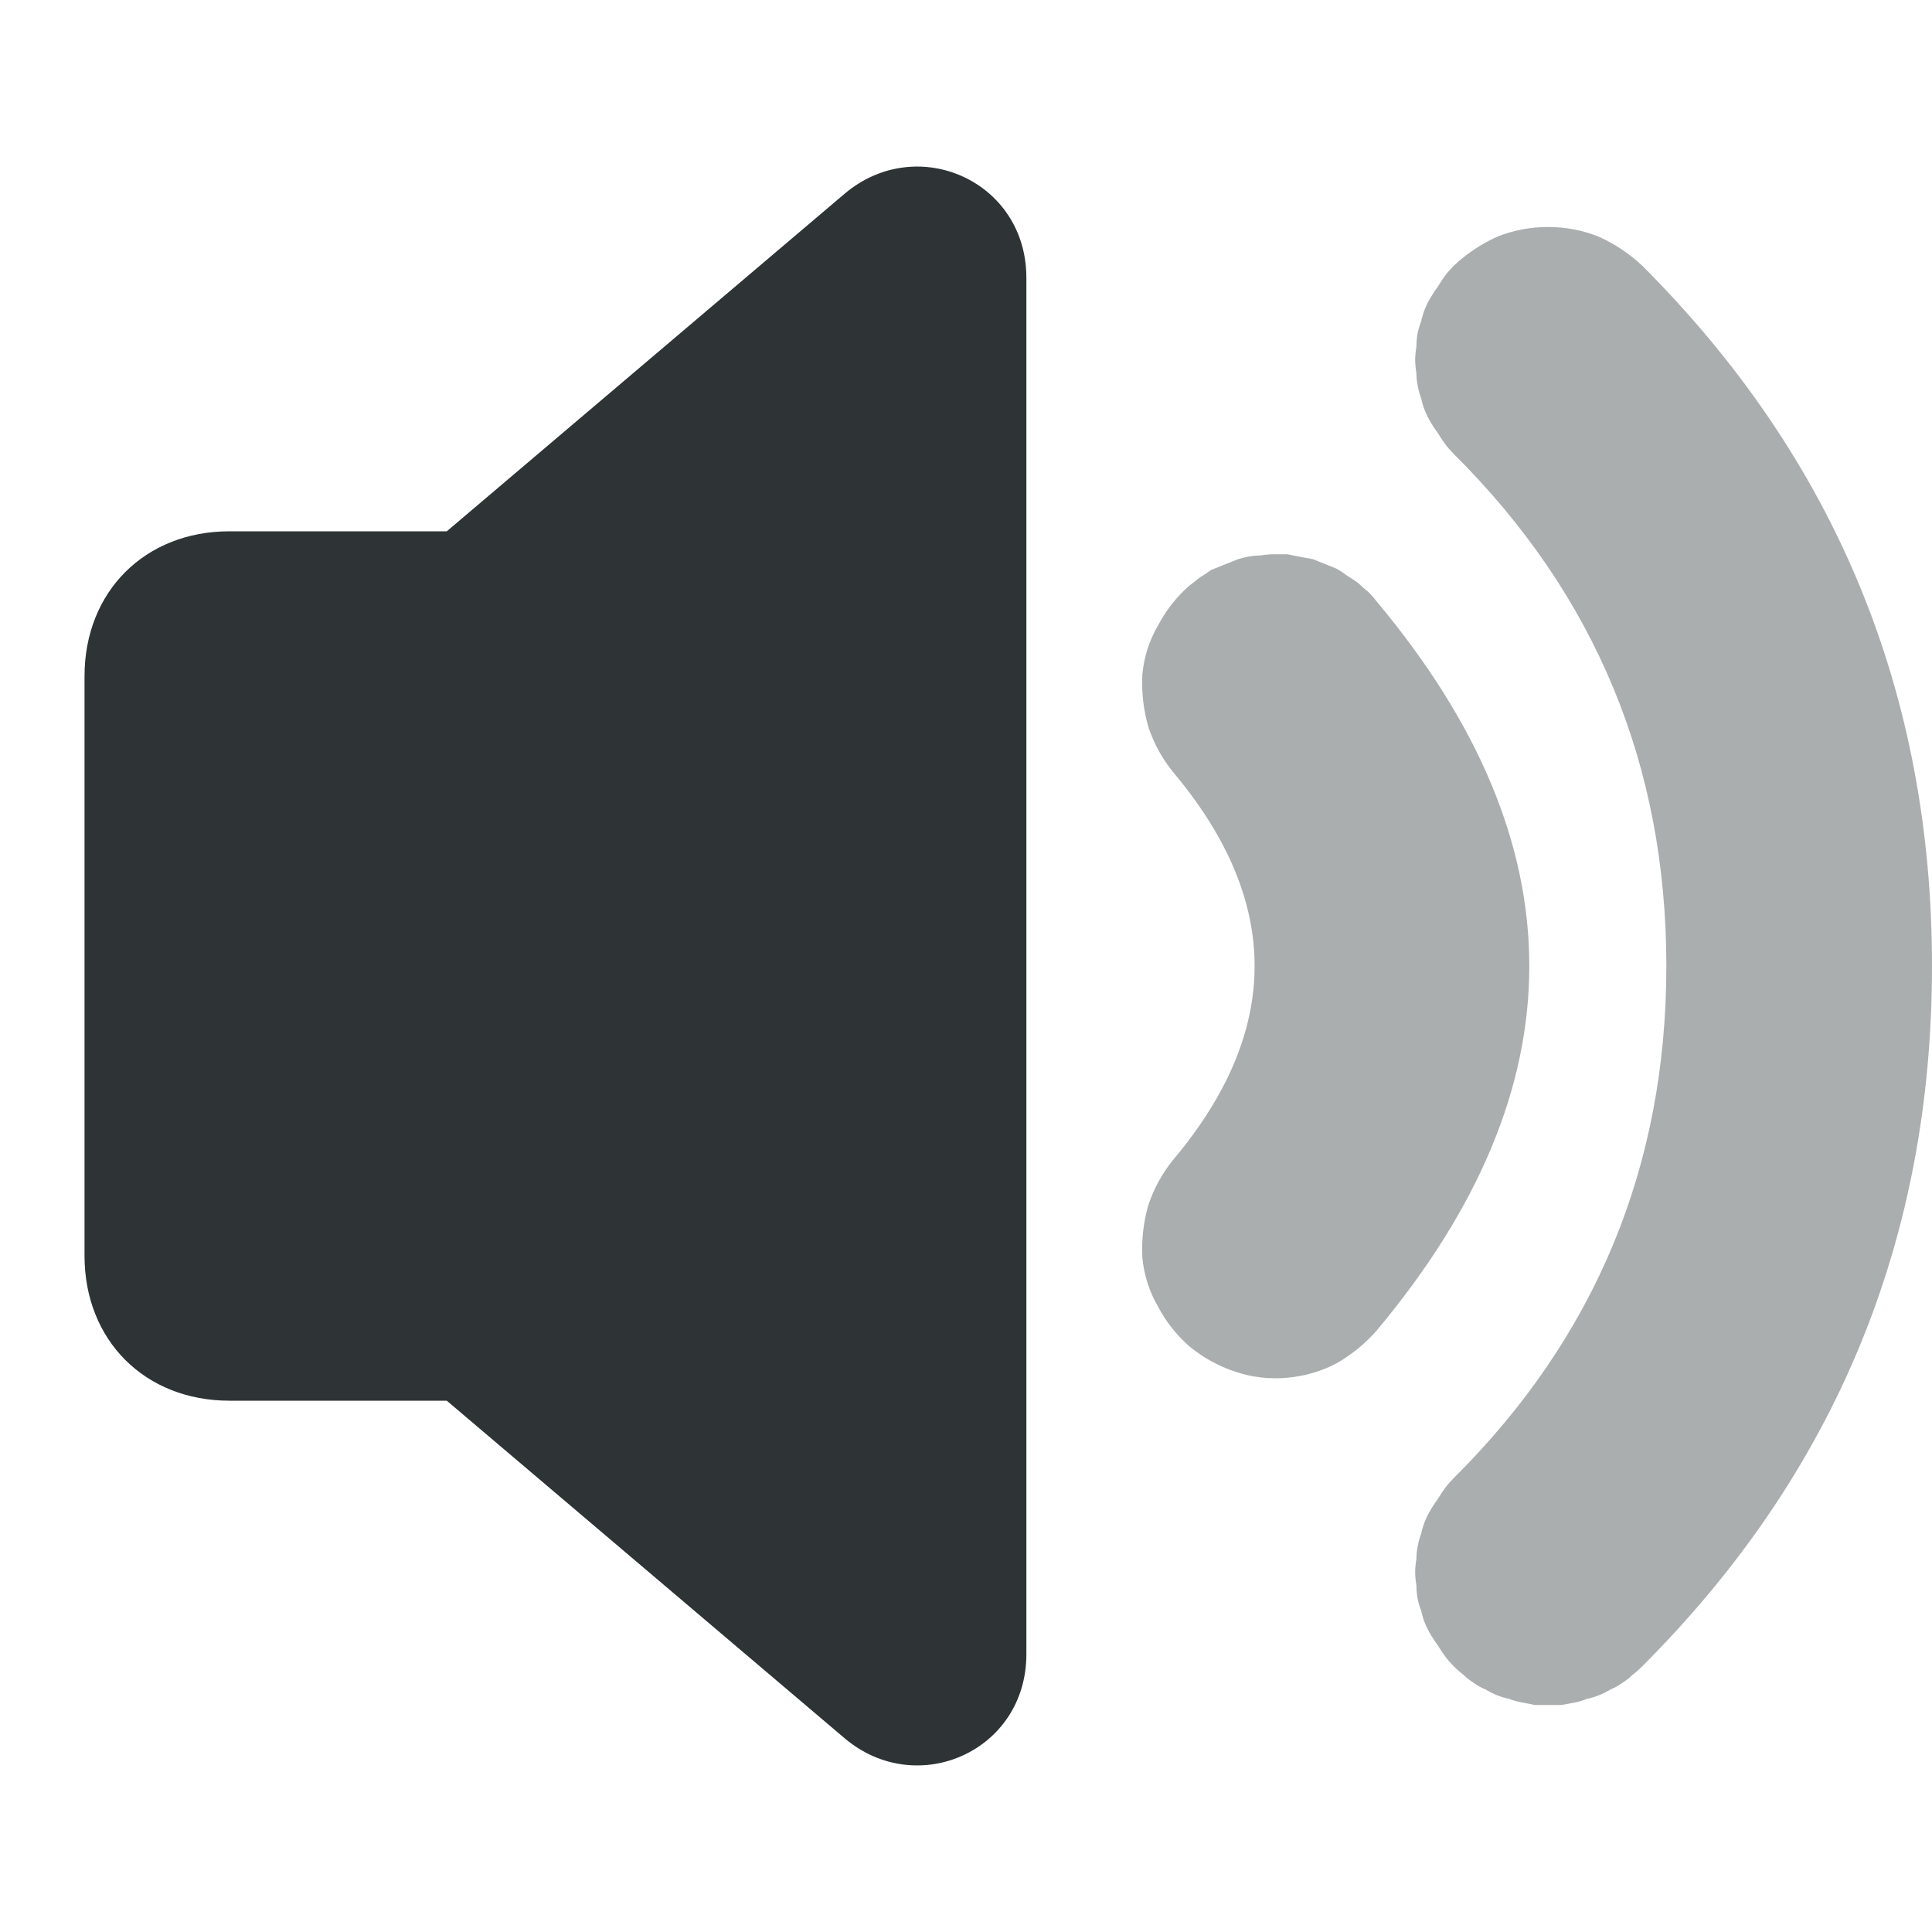
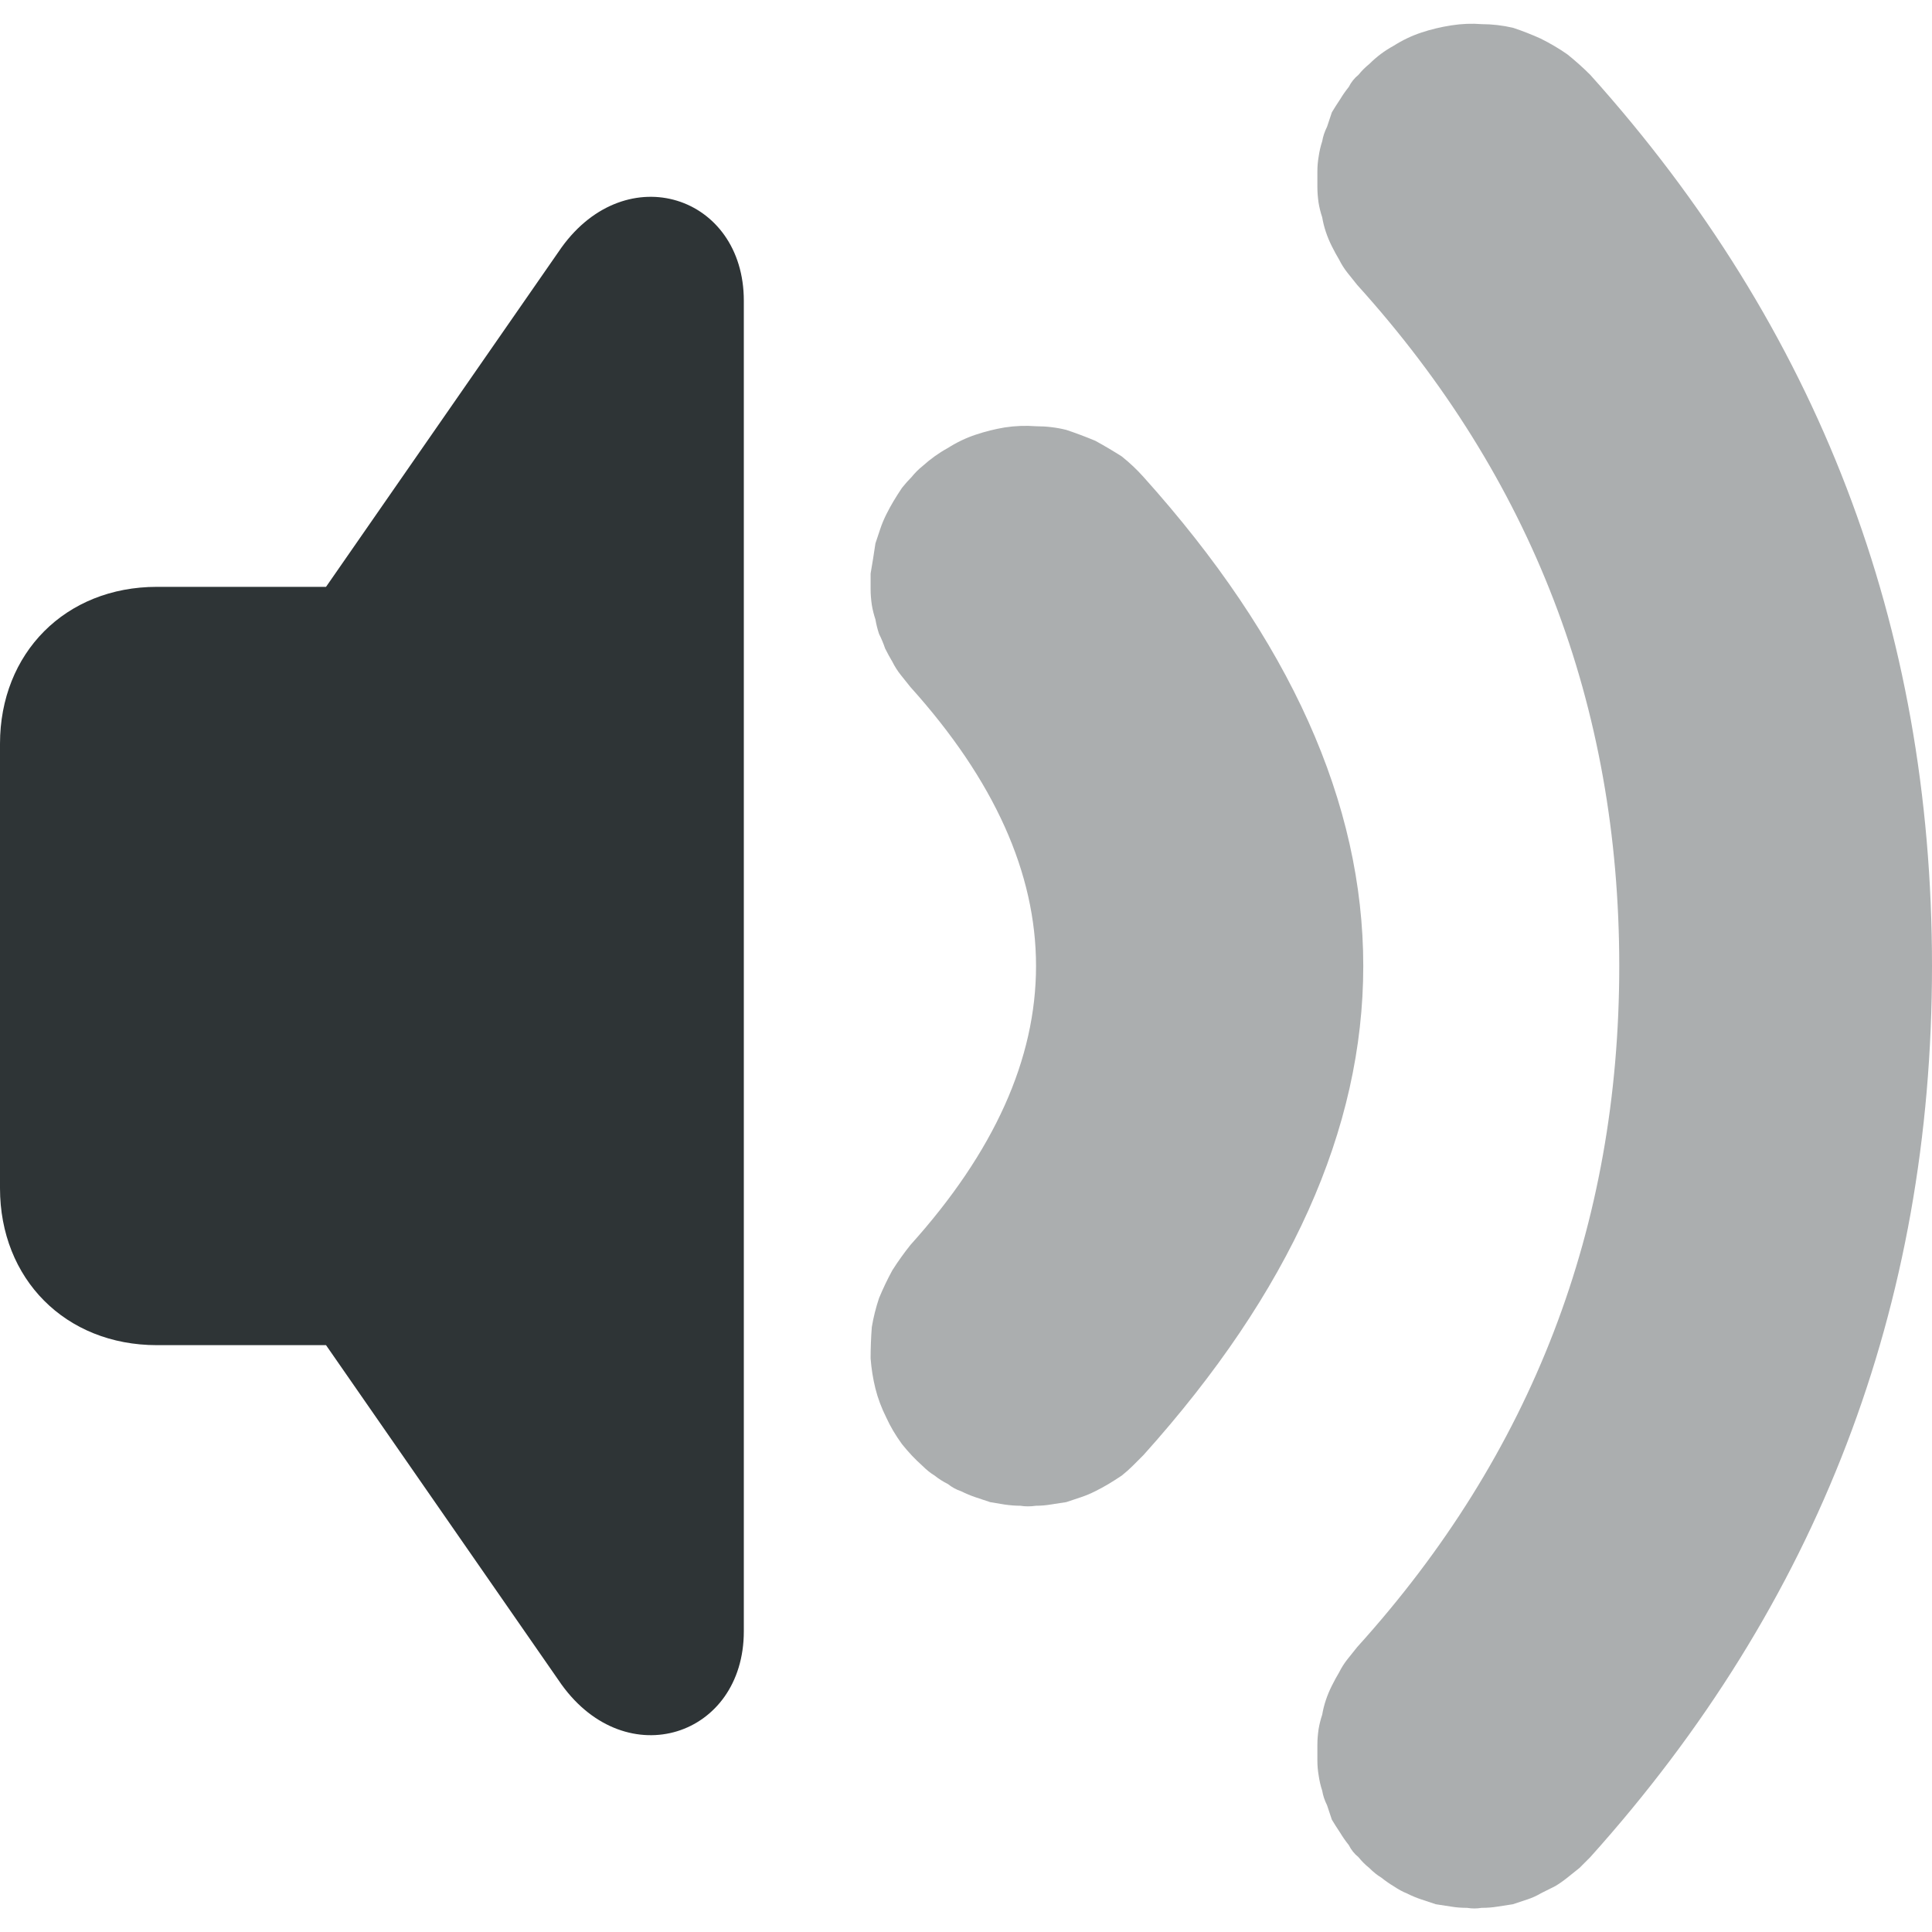
<svg xmlns="http://www.w3.org/2000/svg" width="16" height="16" viewBox="0 0 16 16" fill="#2e3436">
-   <path opacity="0.4" fill-rule="evenodd" d="M13.6 2.2Q16 4.6 16 8Q16 11.4 13.6 13.8Q13.56 13.84 13.52 13.87Q13.48 13.91 13.43 13.94Q13.39 13.97 13.34 13.99Q13.29 14.02 13.24 14.04Q13.19 14.06 13.14 14.07Q13.09 14.09 13.04 14.1Q12.98 14.11 12.93 14.12Q12.87 14.12 12.82 14.12Q12.77 14.12 12.71 14.12Q12.66 14.11 12.61 14.1Q12.55 14.09 12.5 14.07Q12.45 14.06 12.4 14.04Q12.35 14.02 12.3 13.99Q12.25 13.97 12.21 13.94Q12.16 13.91 12.12 13.87Q12.08 13.84 12.04 13.8Q12 13.76 11.97 13.72Q11.94 13.68 11.91 13.63Q11.88 13.59 11.85 13.54Q11.82 13.49 11.8 13.44Q11.78 13.39 11.77 13.34Q11.75 13.29 11.74 13.24Q11.73 13.18 11.73 13.13Q11.72 13.07 11.72 13.02Q11.72 12.97 11.73 12.91Q11.73 12.86 11.74 12.81Q11.75 12.75 11.77 12.7Q11.78 12.65 11.8 12.6Q11.82 12.55 11.85 12.5Q11.88 12.45 11.91 12.41Q11.94 12.36 11.97 12.32Q12 12.28 12.04 12.24Q13.8 10.49 13.8 8Q13.8 5.51 12.04 3.76Q12 3.72 11.97 3.68Q11.94 3.64 11.91 3.59Q11.88 3.55 11.85 3.5Q11.82 3.45 11.8 3.4Q11.78 3.35 11.77 3.3Q11.75 3.25 11.74 3.19Q11.73 3.14 11.73 3.09Q11.72 3.03 11.72 2.98Q11.72 2.93 11.73 2.87Q11.73 2.82 11.74 2.76Q11.75 2.71 11.77 2.66Q11.78 2.61 11.8 2.56Q11.82 2.51 11.85 2.46Q11.88 2.41 11.91 2.37Q11.94 2.32 11.97 2.28Q12 2.24 12.04 2.2Q12.2 2.05 12.4 1.96Q12.6 1.88 12.82 1.88Q13.04 1.88 13.24 1.96Q13.44 2.05 13.6 2.2ZM11.4 11.02Q13.93 8 11.4 4.98Q11.37 4.94 11.33 4.9Q11.29 4.87 11.25 4.83Q11.21 4.8 11.16 4.77Q11.12 4.74 11.07 4.71Q11.02 4.69 10.97 4.67Q10.92 4.65 10.87 4.63Q10.82 4.62 10.76 4.61Q10.71 4.6 10.66 4.59Q10.6 4.59 10.55 4.59Q10.5 4.59 10.44 4.6Q10.39 4.6 10.34 4.61Q10.28 4.62 10.23 4.64Q10.18 4.66 10.13 4.68Q10.08 4.7 10.03 4.72Q9.99 4.75 9.94 4.78Q9.9 4.81 9.85 4.85Q9.69 4.99 9.59 5.18Q9.48 5.37 9.46 5.59Q9.45 5.81 9.51 6.02Q9.58 6.23 9.72 6.4Q11.06 8 9.72 9.6Q9.58 9.77 9.51 9.98Q9.45 10.19 9.46 10.41Q9.48 10.63 9.59 10.82Q9.69 11.01 9.85 11.15Q10.02 11.29 10.23 11.36Q10.44 11.43 10.66 11.41Q10.88 11.39 11.07 11.29Q11.26 11.18 11.4 11.02Z" />
-   <path fill-rule="evenodd" d="M1.9 4.4C1.2 4.4 0.7 4.9 0.7 5.6L0.7 10.4C0.7 11.1 1.2 11.6 1.9 11.6L3.7 11.6L7 14.4C7.6 14.9 8.5 14.5 8.5 13.7L8.5 2.3C8.5 1.5 7.6 1.1 7 1.6L3.7 4.4L1.9 4.4Z" />
+   <path opacity="0.4" fill-rule="evenodd" d="M13.17 0.62Q16 3.77 16 8Q16 12.23 13.17 15.38Q13.13 15.42 13.08 15.47Q13.03 15.51 12.98 15.55Q12.93 15.59 12.88 15.62Q12.82 15.65 12.76 15.68Q12.71 15.71 12.65 15.73Q12.59 15.75 12.53 15.77Q12.46 15.78 12.4 15.79Q12.34 15.8 12.27 15.8Q12.21 15.81 12.15 15.8Q12.08 15.8 12.02 15.79Q11.96 15.78 11.89 15.77Q11.83 15.75 11.77 15.73Q11.71 15.71 11.65 15.68Q11.6 15.66 11.54 15.62Q11.49 15.59 11.44 15.55Q11.39 15.52 11.34 15.47Q11.29 15.43 11.25 15.38Q11.2 15.34 11.17 15.28Q11.13 15.23 11.1 15.18Q11.06 15.12 11.03 15.07Q11.01 15.01 10.99 14.95Q10.96 14.89 10.95 14.83Q10.93 14.77 10.92 14.7Q10.91 14.64 10.91 14.58Q10.91 14.51 10.91 14.45Q10.91 14.39 10.92 14.32Q10.93 14.26 10.95 14.2Q10.96 14.14 10.98 14.08Q11 14.02 11.03 13.96Q11.06 13.9 11.09 13.85Q11.12 13.79 11.16 13.74Q11.2 13.69 11.24 13.64Q13.41 11.24 13.41 8Q13.41 4.76 11.24 2.36Q11.2 2.31 11.16 2.26Q11.12 2.21 11.09 2.15Q11.06 2.1 11.03 2.04Q11 1.98 10.98 1.92Q10.96 1.86 10.95 1.8Q10.93 1.74 10.92 1.68Q10.91 1.61 10.91 1.55Q10.91 1.49 10.91 1.42Q10.91 1.36 10.92 1.3Q10.93 1.23 10.95 1.17Q10.96 1.11 10.99 1.05Q11.01 0.99 11.03 0.93Q11.06 0.88 11.1 0.82Q11.13 0.77 11.17 0.72Q11.2 0.66 11.25 0.62Q11.29 0.57 11.34 0.53Q11.43 0.44 11.54 0.38Q11.65 0.31 11.77 0.27Q11.89 0.23 12.02 0.21Q12.15 0.19 12.27 0.2Q12.4 0.2 12.53 0.23Q12.65 0.27 12.76 0.32Q12.88 0.38 12.98 0.45Q13.08 0.53 13.17 0.62ZM9.47 12.05Q13.11 8 9.47 3.95Q9.39 3.86 9.29 3.78Q9.18 3.71 9.07 3.65Q8.95 3.6 8.83 3.56Q8.71 3.53 8.58 3.53Q8.45 3.52 8.32 3.54Q8.2 3.56 8.08 3.6Q7.96 3.64 7.85 3.71Q7.74 3.77 7.64 3.86Q7.59 3.9 7.55 3.95Q7.51 3.99 7.47 4.04Q7.43 4.1 7.4 4.15Q7.37 4.2 7.34 4.26Q7.31 4.32 7.29 4.38Q7.27 4.44 7.25 4.5Q7.24 4.56 7.23 4.63Q7.22 4.69 7.21 4.75Q7.21 4.82 7.21 4.88Q7.21 4.94 7.22 5.01Q7.23 5.07 7.25 5.13Q7.26 5.19 7.28 5.25Q7.31 5.31 7.33 5.37Q7.36 5.43 7.39 5.48Q7.42 5.54 7.46 5.59Q7.5 5.64 7.54 5.69Q9.62 8 7.54 10.31Q7.46 10.41 7.39 10.52Q7.33 10.63 7.28 10.75Q7.24 10.87 7.22 10.99Q7.21 11.12 7.21 11.25Q7.22 11.38 7.25 11.5Q7.28 11.62 7.34 11.74Q7.39 11.85 7.47 11.96Q7.55 12.06 7.64 12.14Q7.69 12.19 7.74 12.22Q7.79 12.26 7.85 12.29Q7.9 12.33 7.96 12.35Q8.02 12.38 8.08 12.4Q8.14 12.42 8.2 12.44Q8.26 12.45 8.32 12.46Q8.39 12.47 8.45 12.47Q8.51 12.48 8.58 12.47Q8.64 12.47 8.7 12.46Q8.77 12.45 8.83 12.44Q8.89 12.42 8.95 12.4Q9.01 12.38 9.07 12.35Q9.13 12.32 9.18 12.29Q9.23 12.26 9.29 12.22Q9.34 12.18 9.38 12.14Q9.43 12.09 9.47 12.05Z" />
+   <path fill-rule="evenodd" d="M1.3 4.86C0.54 4.86 0 5.41 0 6.16L0 9.84C0 10.59 0.54 11.14 1.3 11.14L2.7 11.14L4.65 13.95C5.19 14.7 6.16 14.38 6.16 13.51L6.16 2.49C6.16 1.62 5.19 1.3 4.65 2.05L2.7 4.86L1.3 4.86Z" />
</svg>
